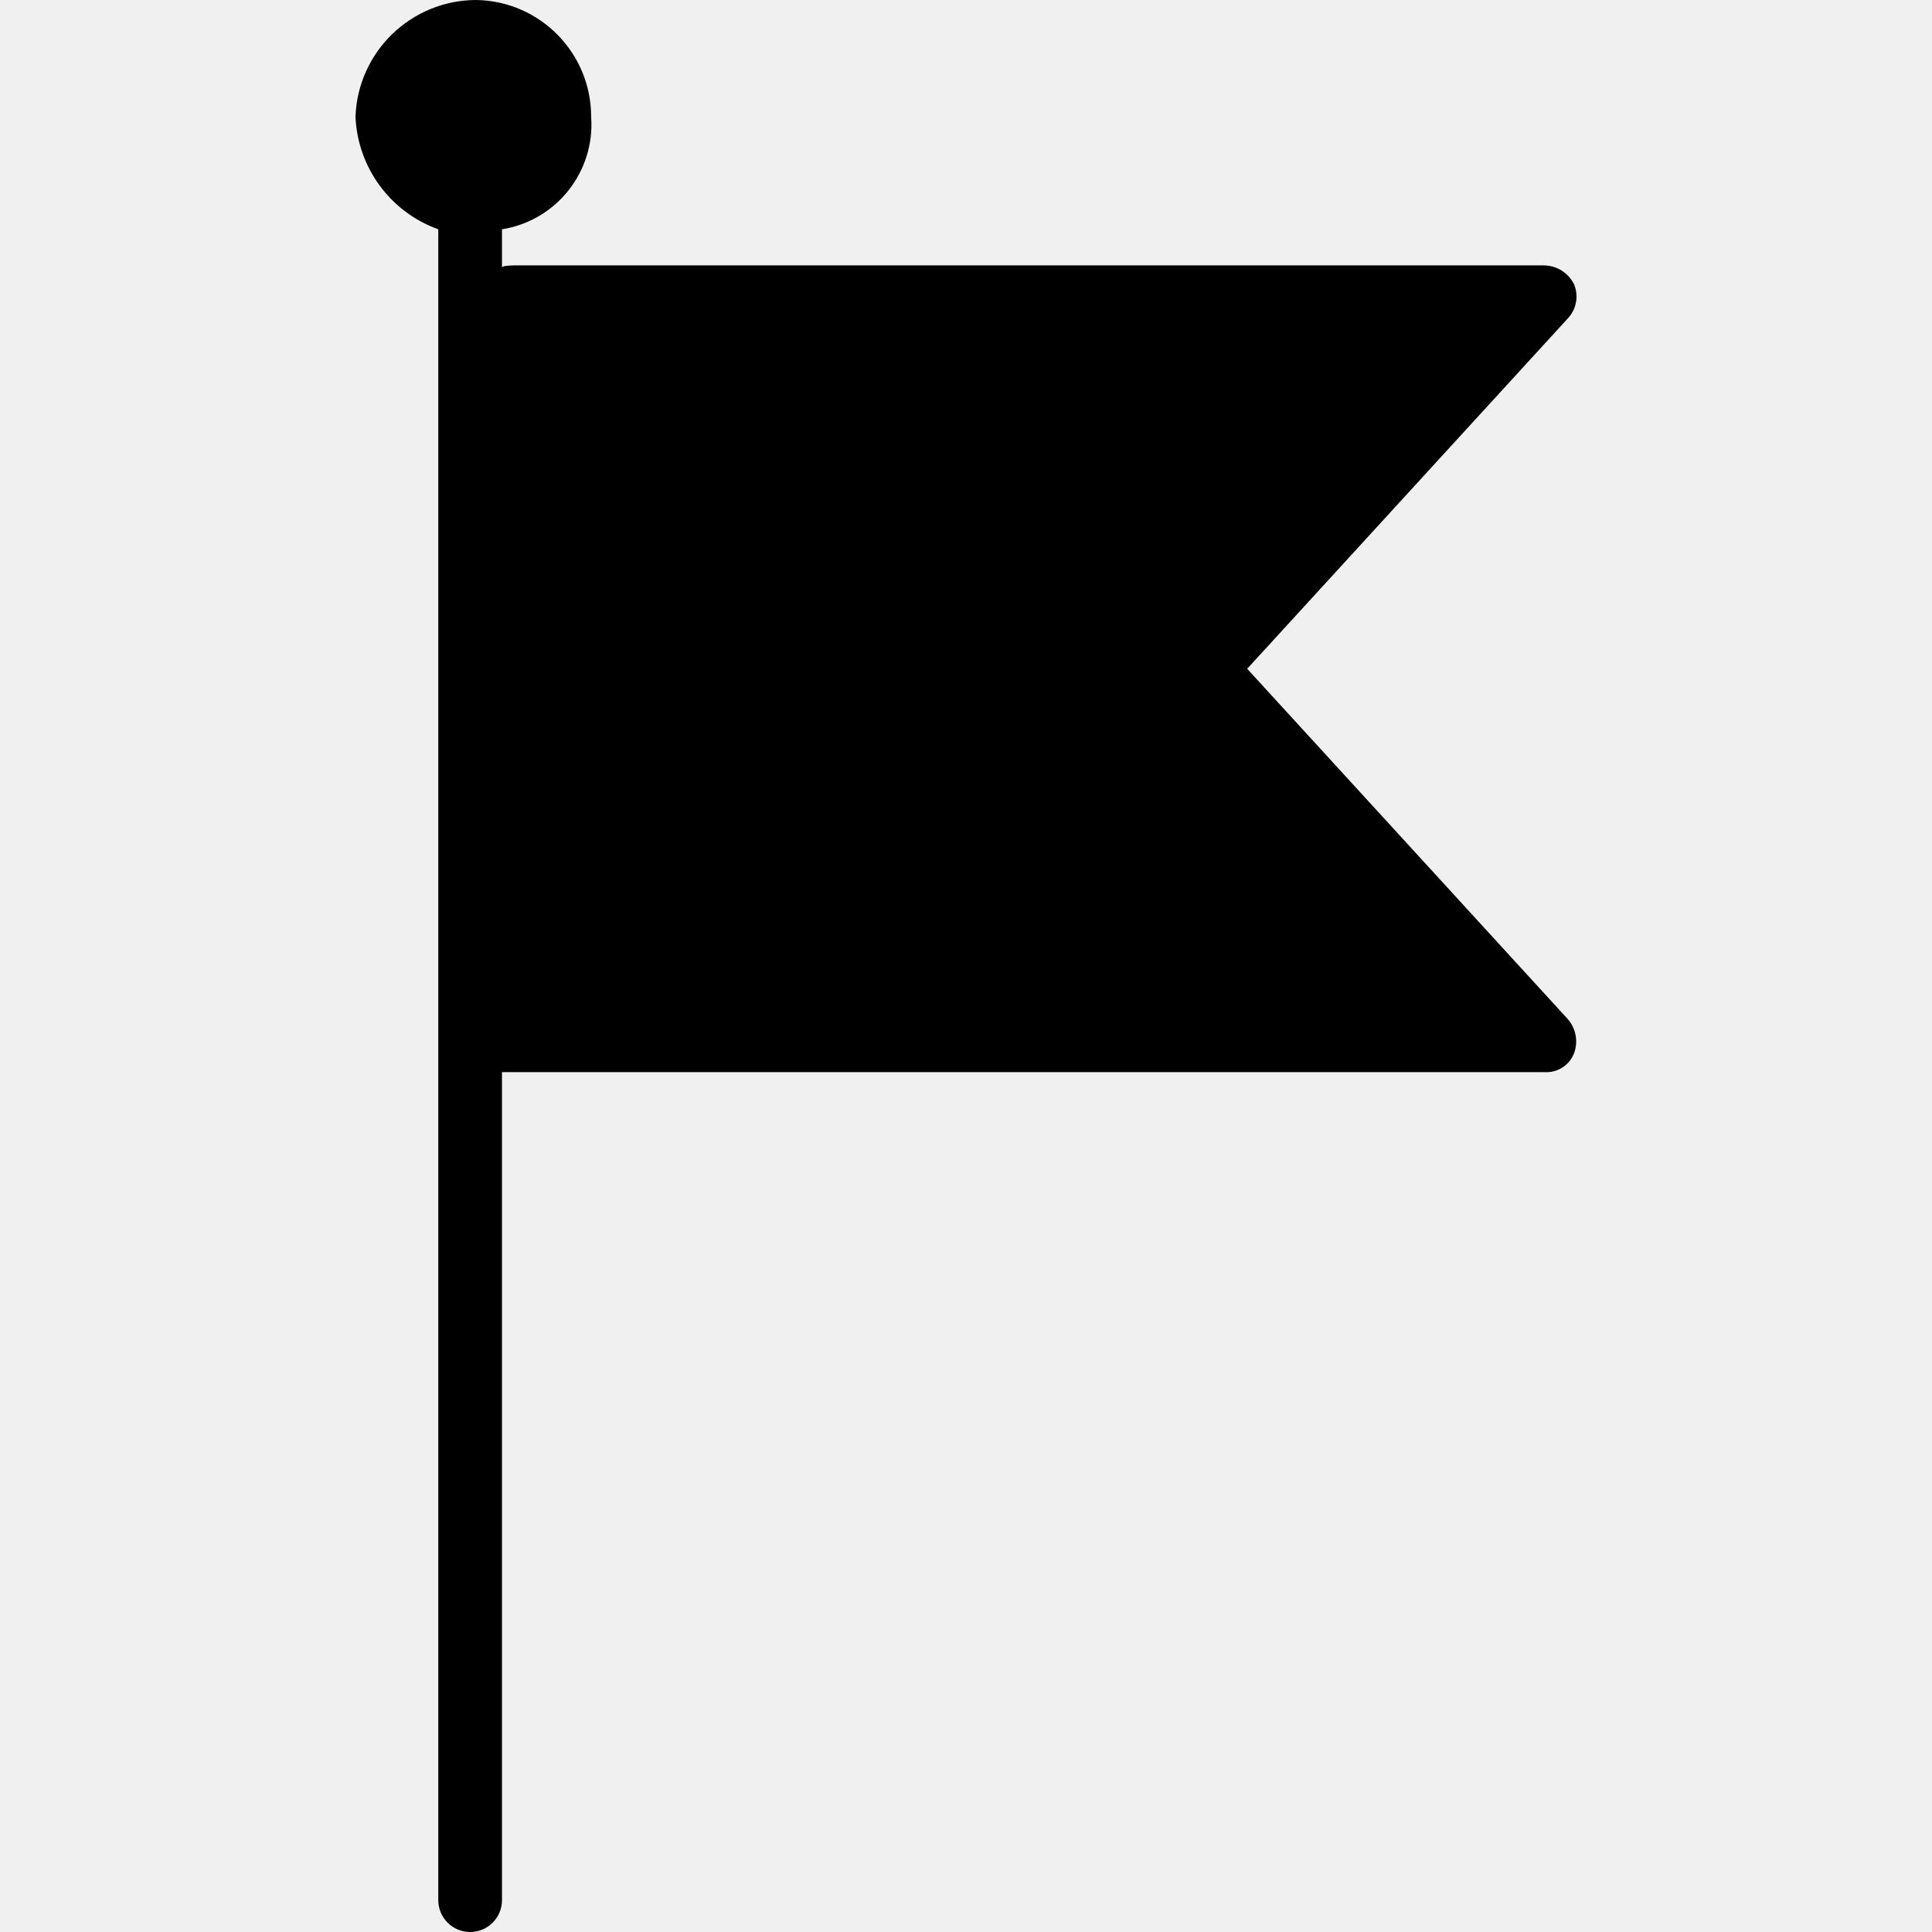
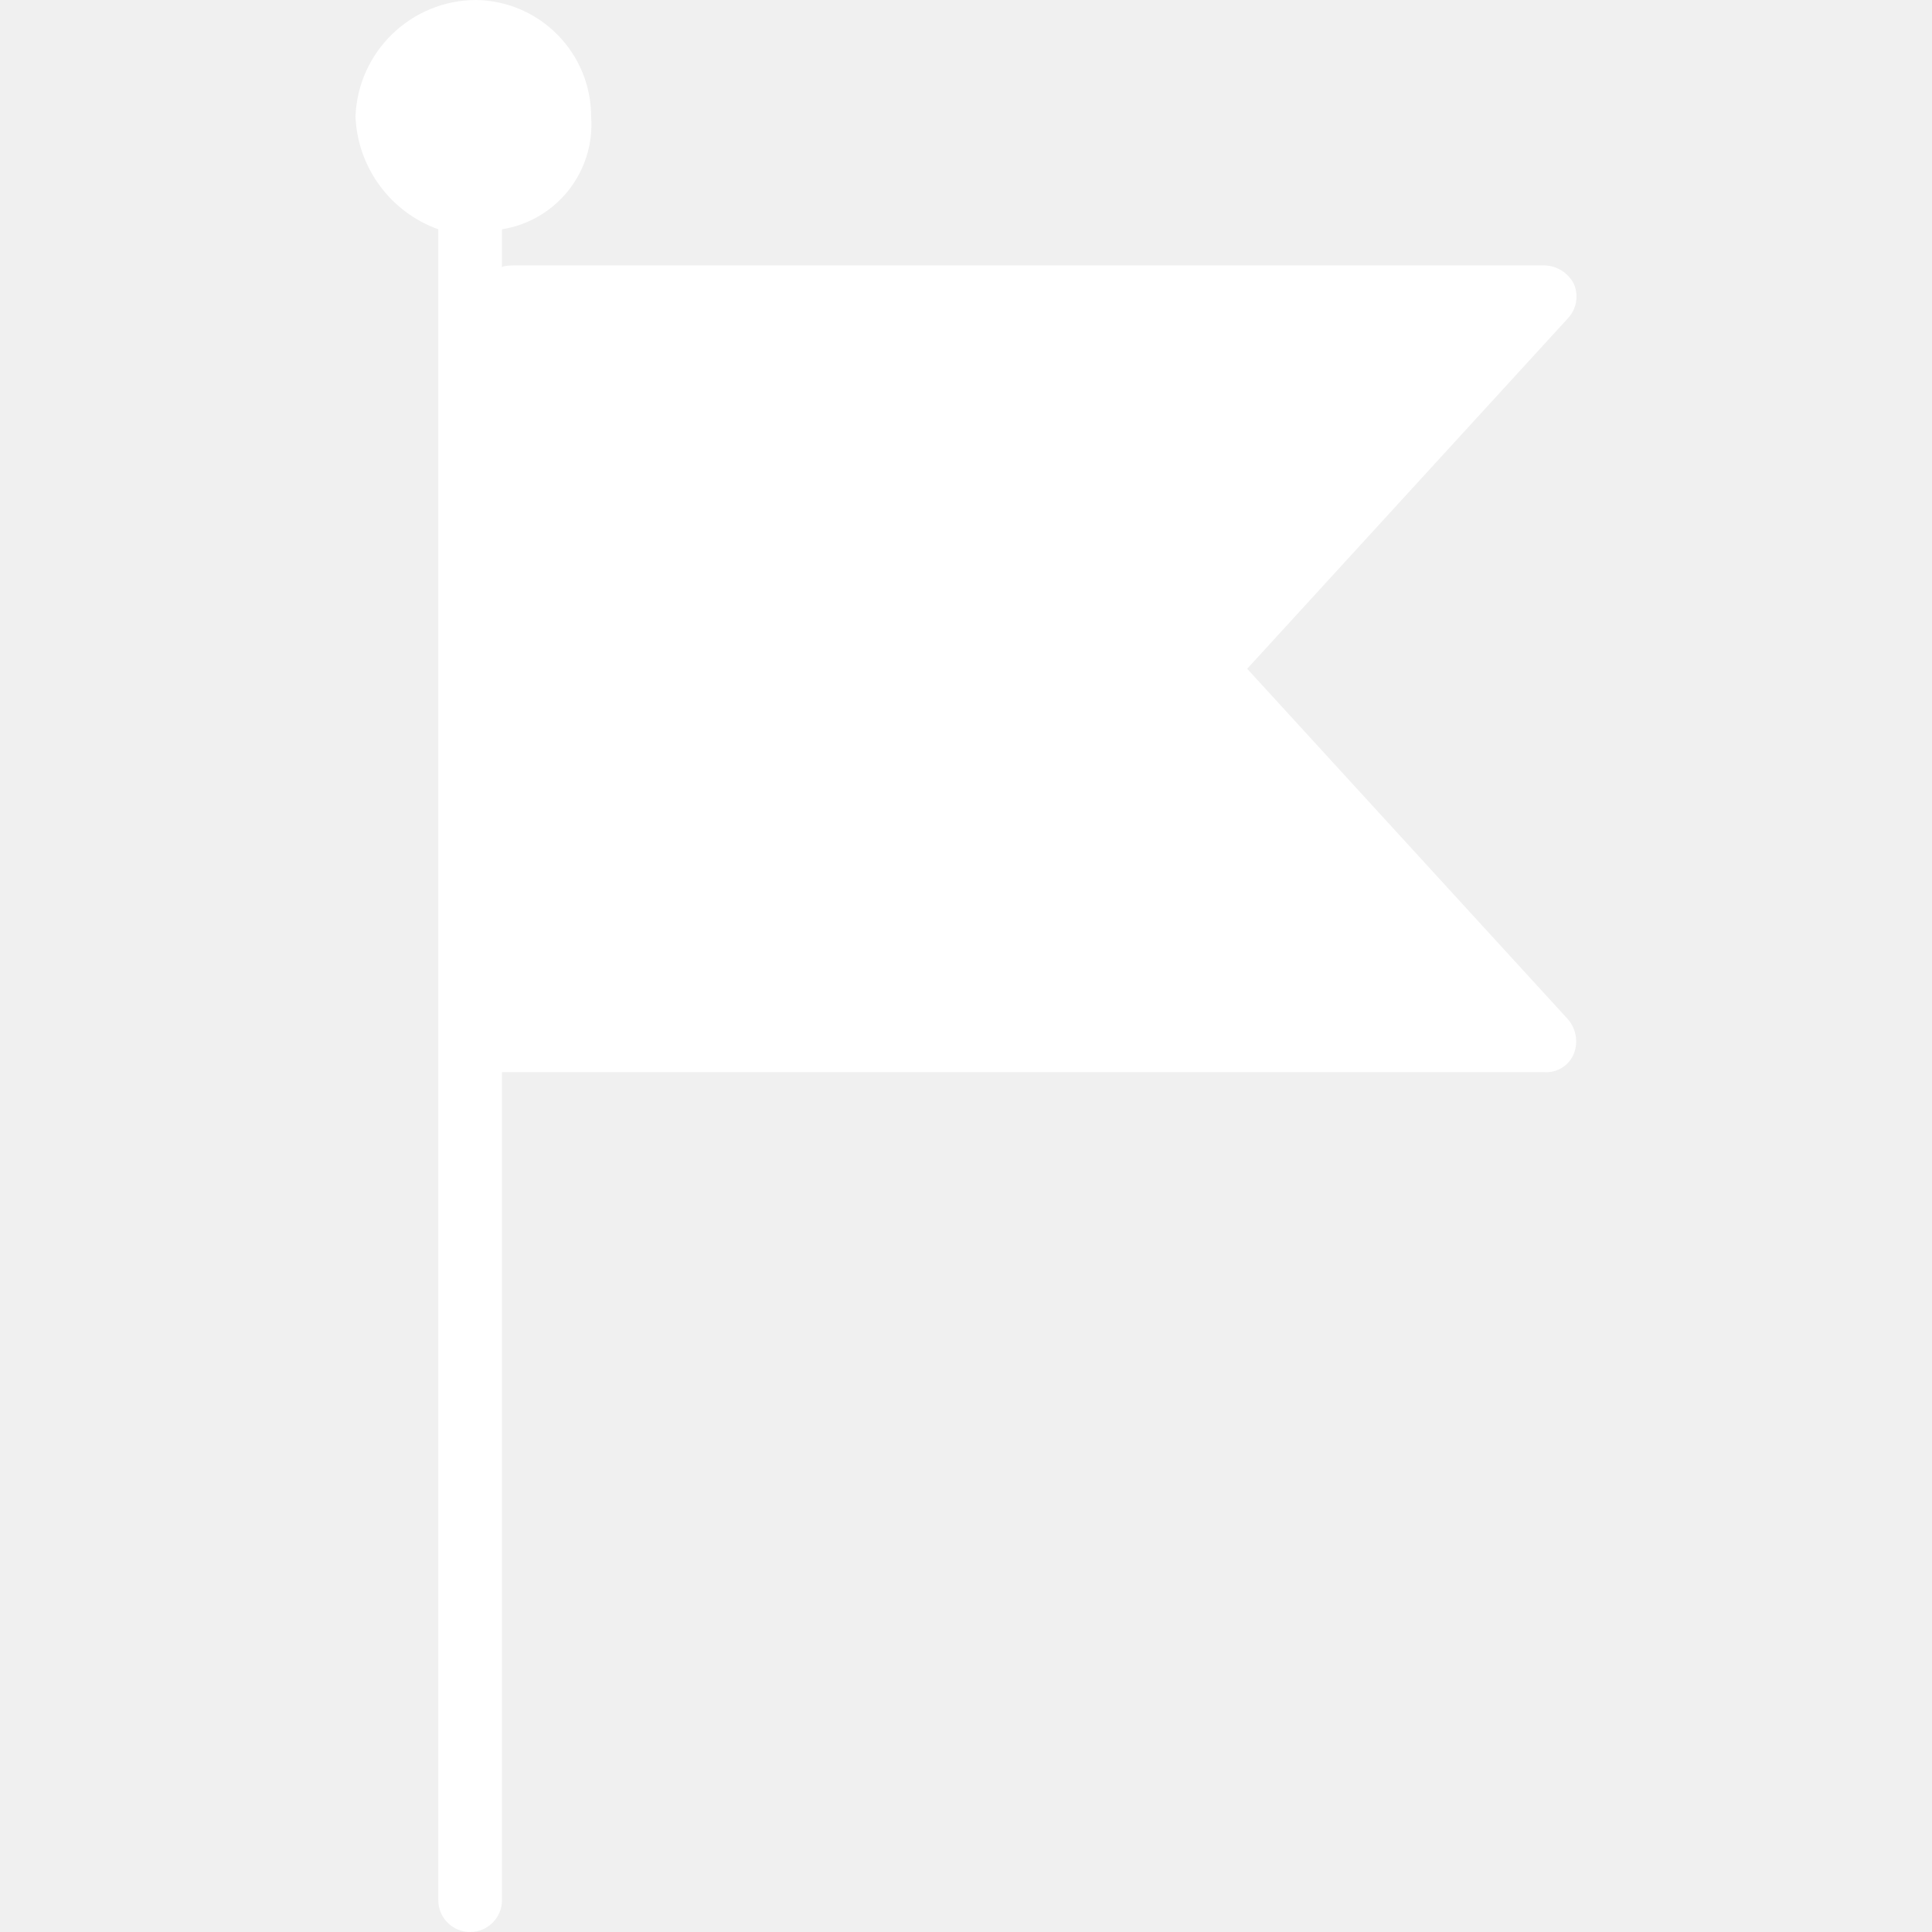
<svg xmlns="http://www.w3.org/2000/svg" version="1.1" id="Capa_1" x="0px" y="0px" viewBox="0 0 475.429 475.429" style="enable-background:new 0 0 475.429 475.429;" xml:space="preserve">
  <g>
    <g>
-       <path d="M306.908,164.571l78.89-86.204c2.121-2.236,2.734-5.507,1.567-8.359c-1.367-2.812-4.189-4.626-7.314-4.702H126.663    c0,0-3.135,0-3.135,0.522v-9.404c13.393-2.134,22.926-14.163,21.943-27.69C145.474,13.067,132.925,0.285,117.259,0    c-16.047-0.01-29.217,12.697-29.78,28.735c0.536,12.512,8.589,23.456,20.375,27.69v411.167c0,4.328,3.509,7.837,7.837,7.837    s7.837-3.509,7.837-7.837V263.837h256.522c3.206,0.209,6.174-1.698,7.314-4.702c1.04-2.864,0.439-6.067-1.567-8.359    L306.908,164.571z" />
+       <path style="fill: white" d="M306.908,164.571l78.89-86.204c2.121-2.236,2.734-5.507,1.567-8.359c-1.367-2.812-4.189-4.626-7.314-4.702H126.663    c0,0-3.135,0-3.135,0.522v-9.404c13.393-2.134,22.926-14.163,21.943-27.69C145.474,13.067,132.925,0.285,117.259,0    c-16.047-0.01-29.217,12.697-29.78,28.735c0.536,12.512,8.589,23.456,20.375,27.69v411.167c0,4.328,3.509,7.837,7.837,7.837    s7.837-3.509,7.837-7.837V263.837h256.522c3.206,0.209,6.174-1.698,7.314-4.702c1.04-2.864,0.439-6.067-1.567-8.359    L306.908,164.571z" />
    </g>
  </g>
  <g>
</g>
  <g>
</g>
  <g>
</g>
  <g>
</g>
  <g>
</g>
  <g>
</g>
  <g>
</g>
  <g>
</g>
  <g>
</g>
  <g>
</g>
  <g>
</g>
  <g>
</g>
  <g>
</g>
  <g>
</g>
  <g>
</g>
</svg>
